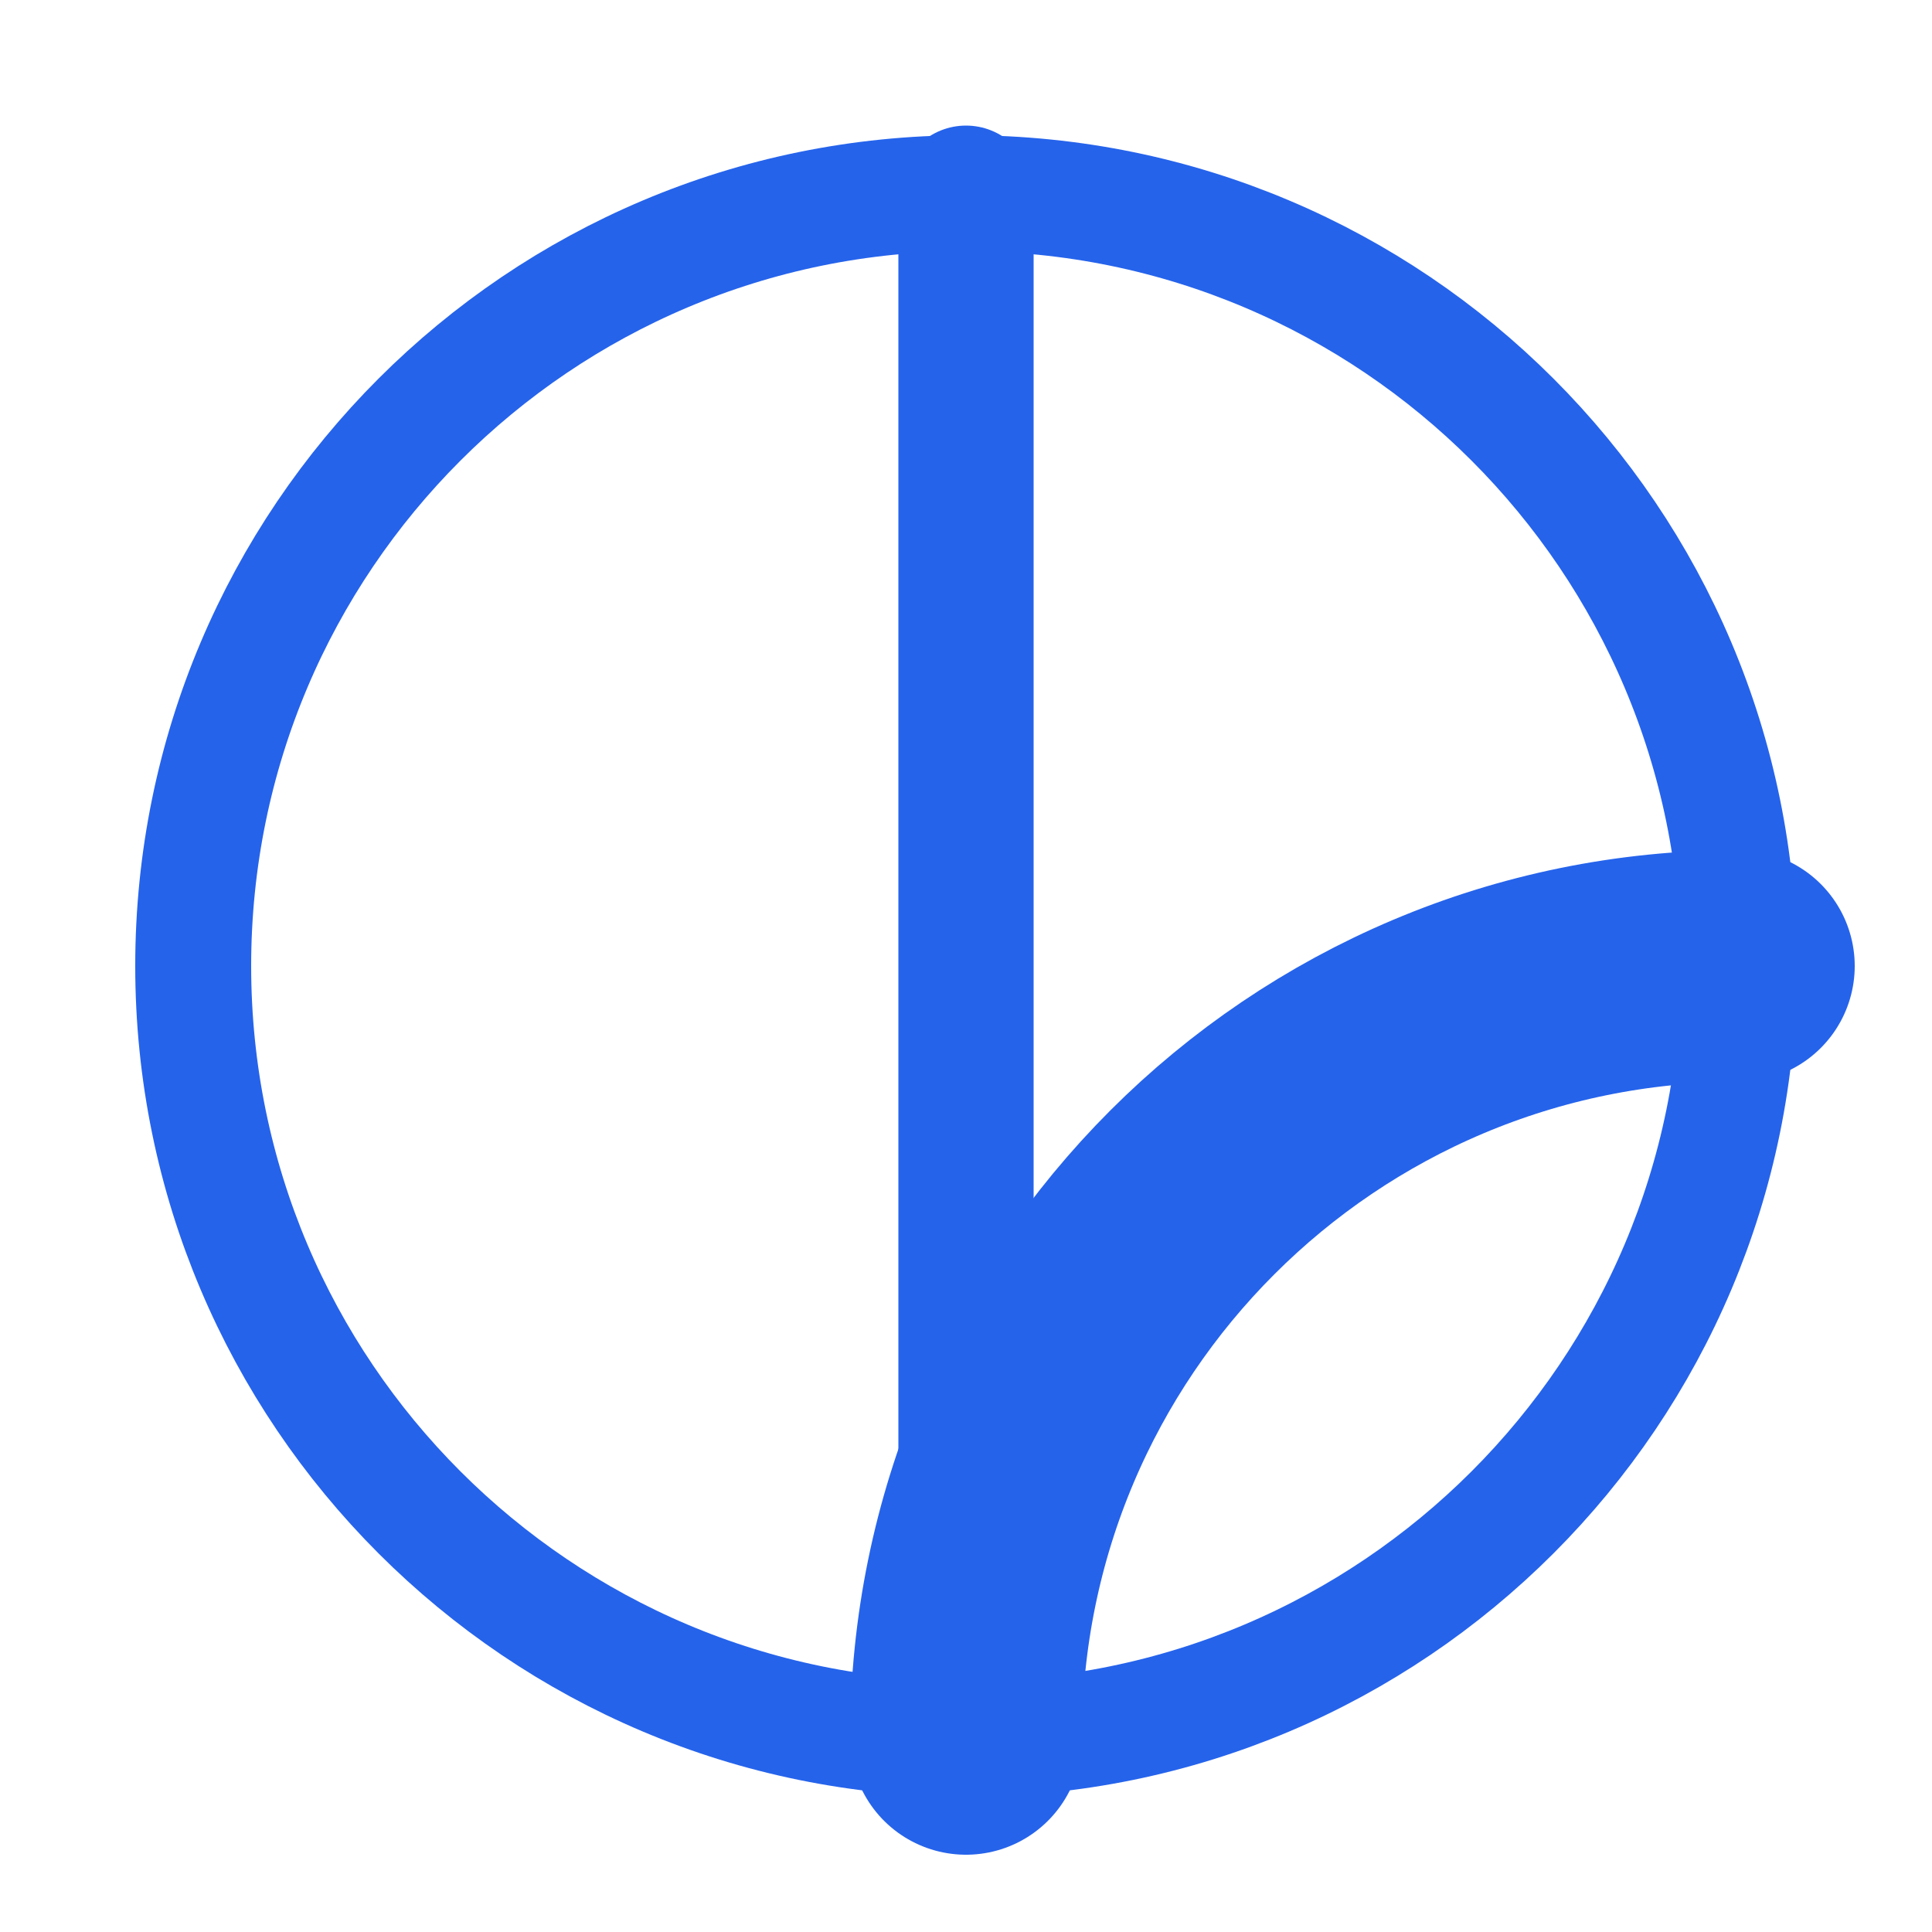
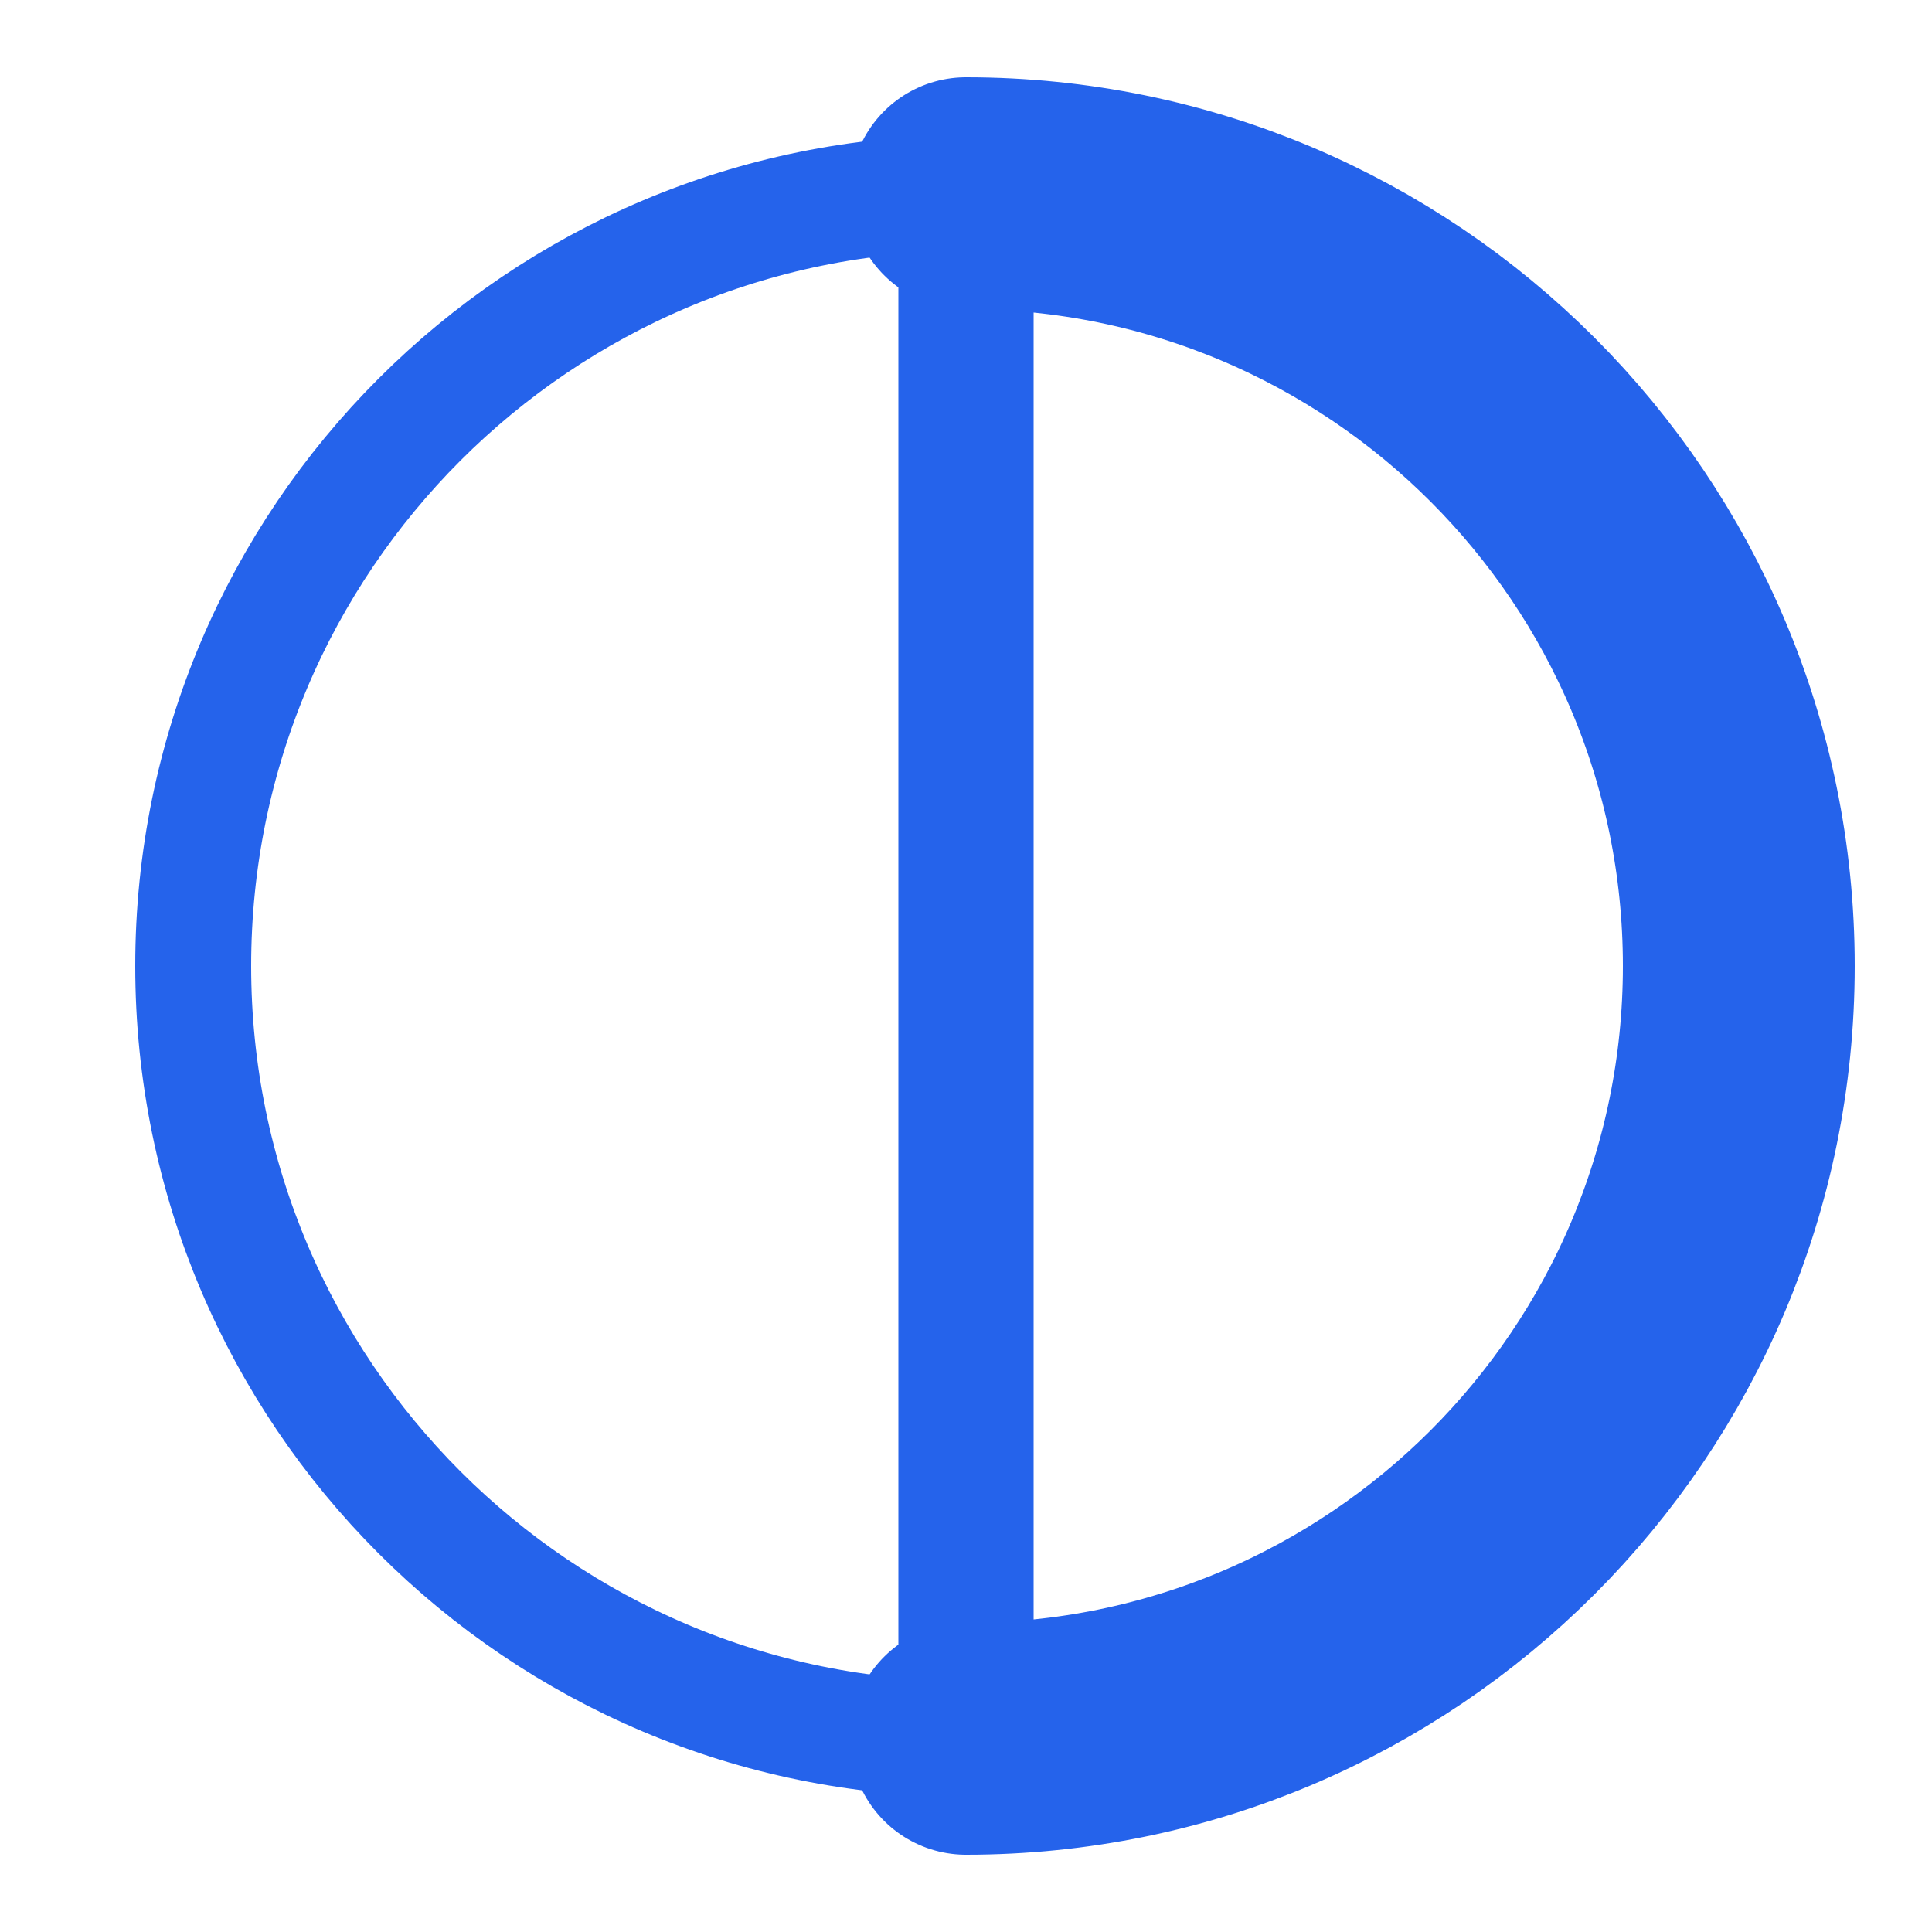
<svg xmlns="http://www.w3.org/2000/svg" viewBox="0 0 100 100">
  <circle cx="50" cy="50" r="40" fill="none" stroke="#2563eb" stroke-width="6" stroke-linecap="round" />
  <line x1="50" y1="10" x2="50" y2="90" stroke="#2563eb" stroke-width="7" stroke-linecap="round" />
-   <path d="M 50 90 A 40 40 0 0 1 90 50" fill="none" stroke="#2563eb" stroke-width="12" stroke-linecap="round" />
+   <path d="M 50 10 A 40 40 0 0 1 50 90" fill="none" stroke="#2563eb" stroke-width="12" stroke-linecap="round" />
</svg>
